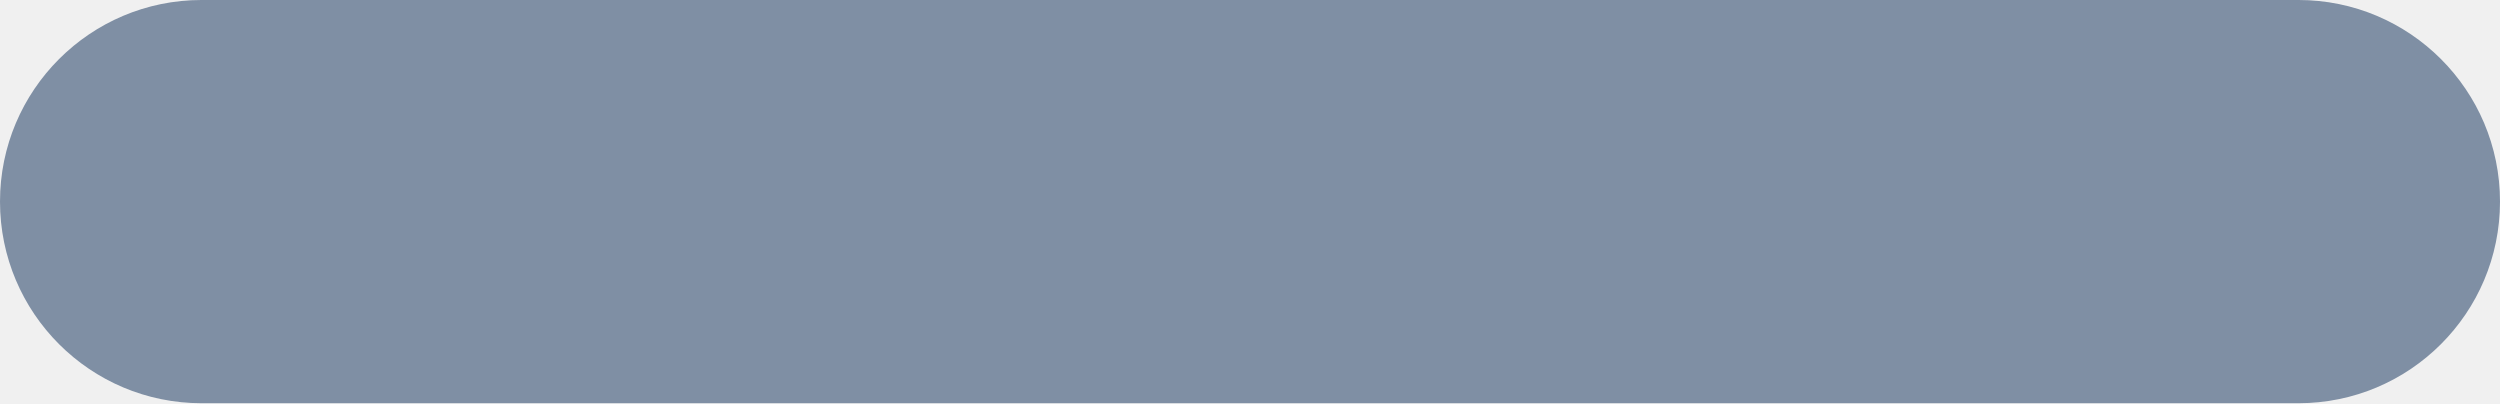
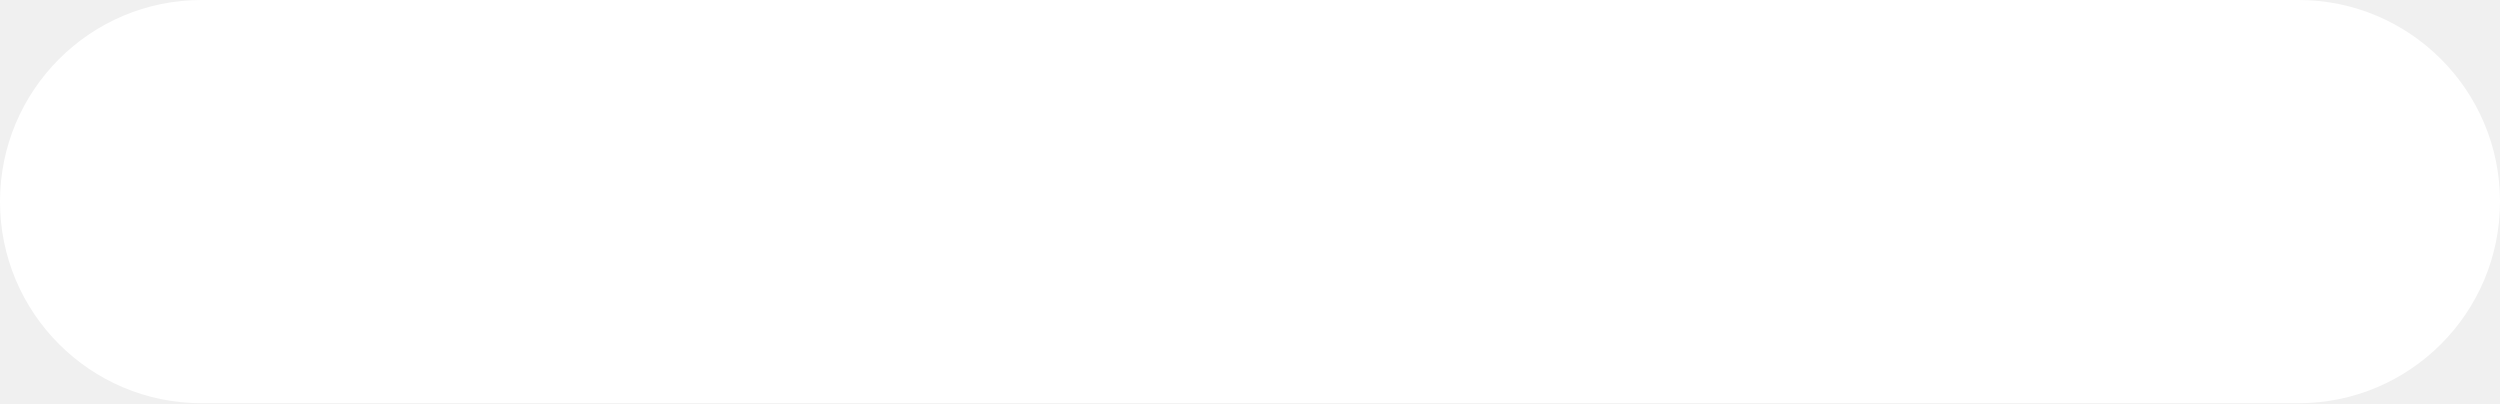
<svg xmlns="http://www.w3.org/2000/svg" width="62px" height="10px" viewBox="0 0 62 10" version="1.1">
  <g id="Page-1" stroke="none" stroke-width="1" fill="none" fill-rule="evenodd">
-     <g transform="translate(-19, -1)" fill-rule="nonzero" fill="#7F8FA4">
+     <g transform="translate(-19, -1)" fill-rule="nonzero" fill="#FFFFFF">
      <g id="Group" transform="translate(19, 0.63782)">
        <path d="M5,0.362 C2.239,0.362 0,2.601 0,5.362 C0,8.124 2.239,10.362 5,10.362 L57,10.362 C59.761,10.362 62,8.124 62,5.362 C62,2.601 59.761,0.362 57,0.362 L5,0.362 Z" id="Shape" />
      </g>
    </g>
  </g>
</svg>
